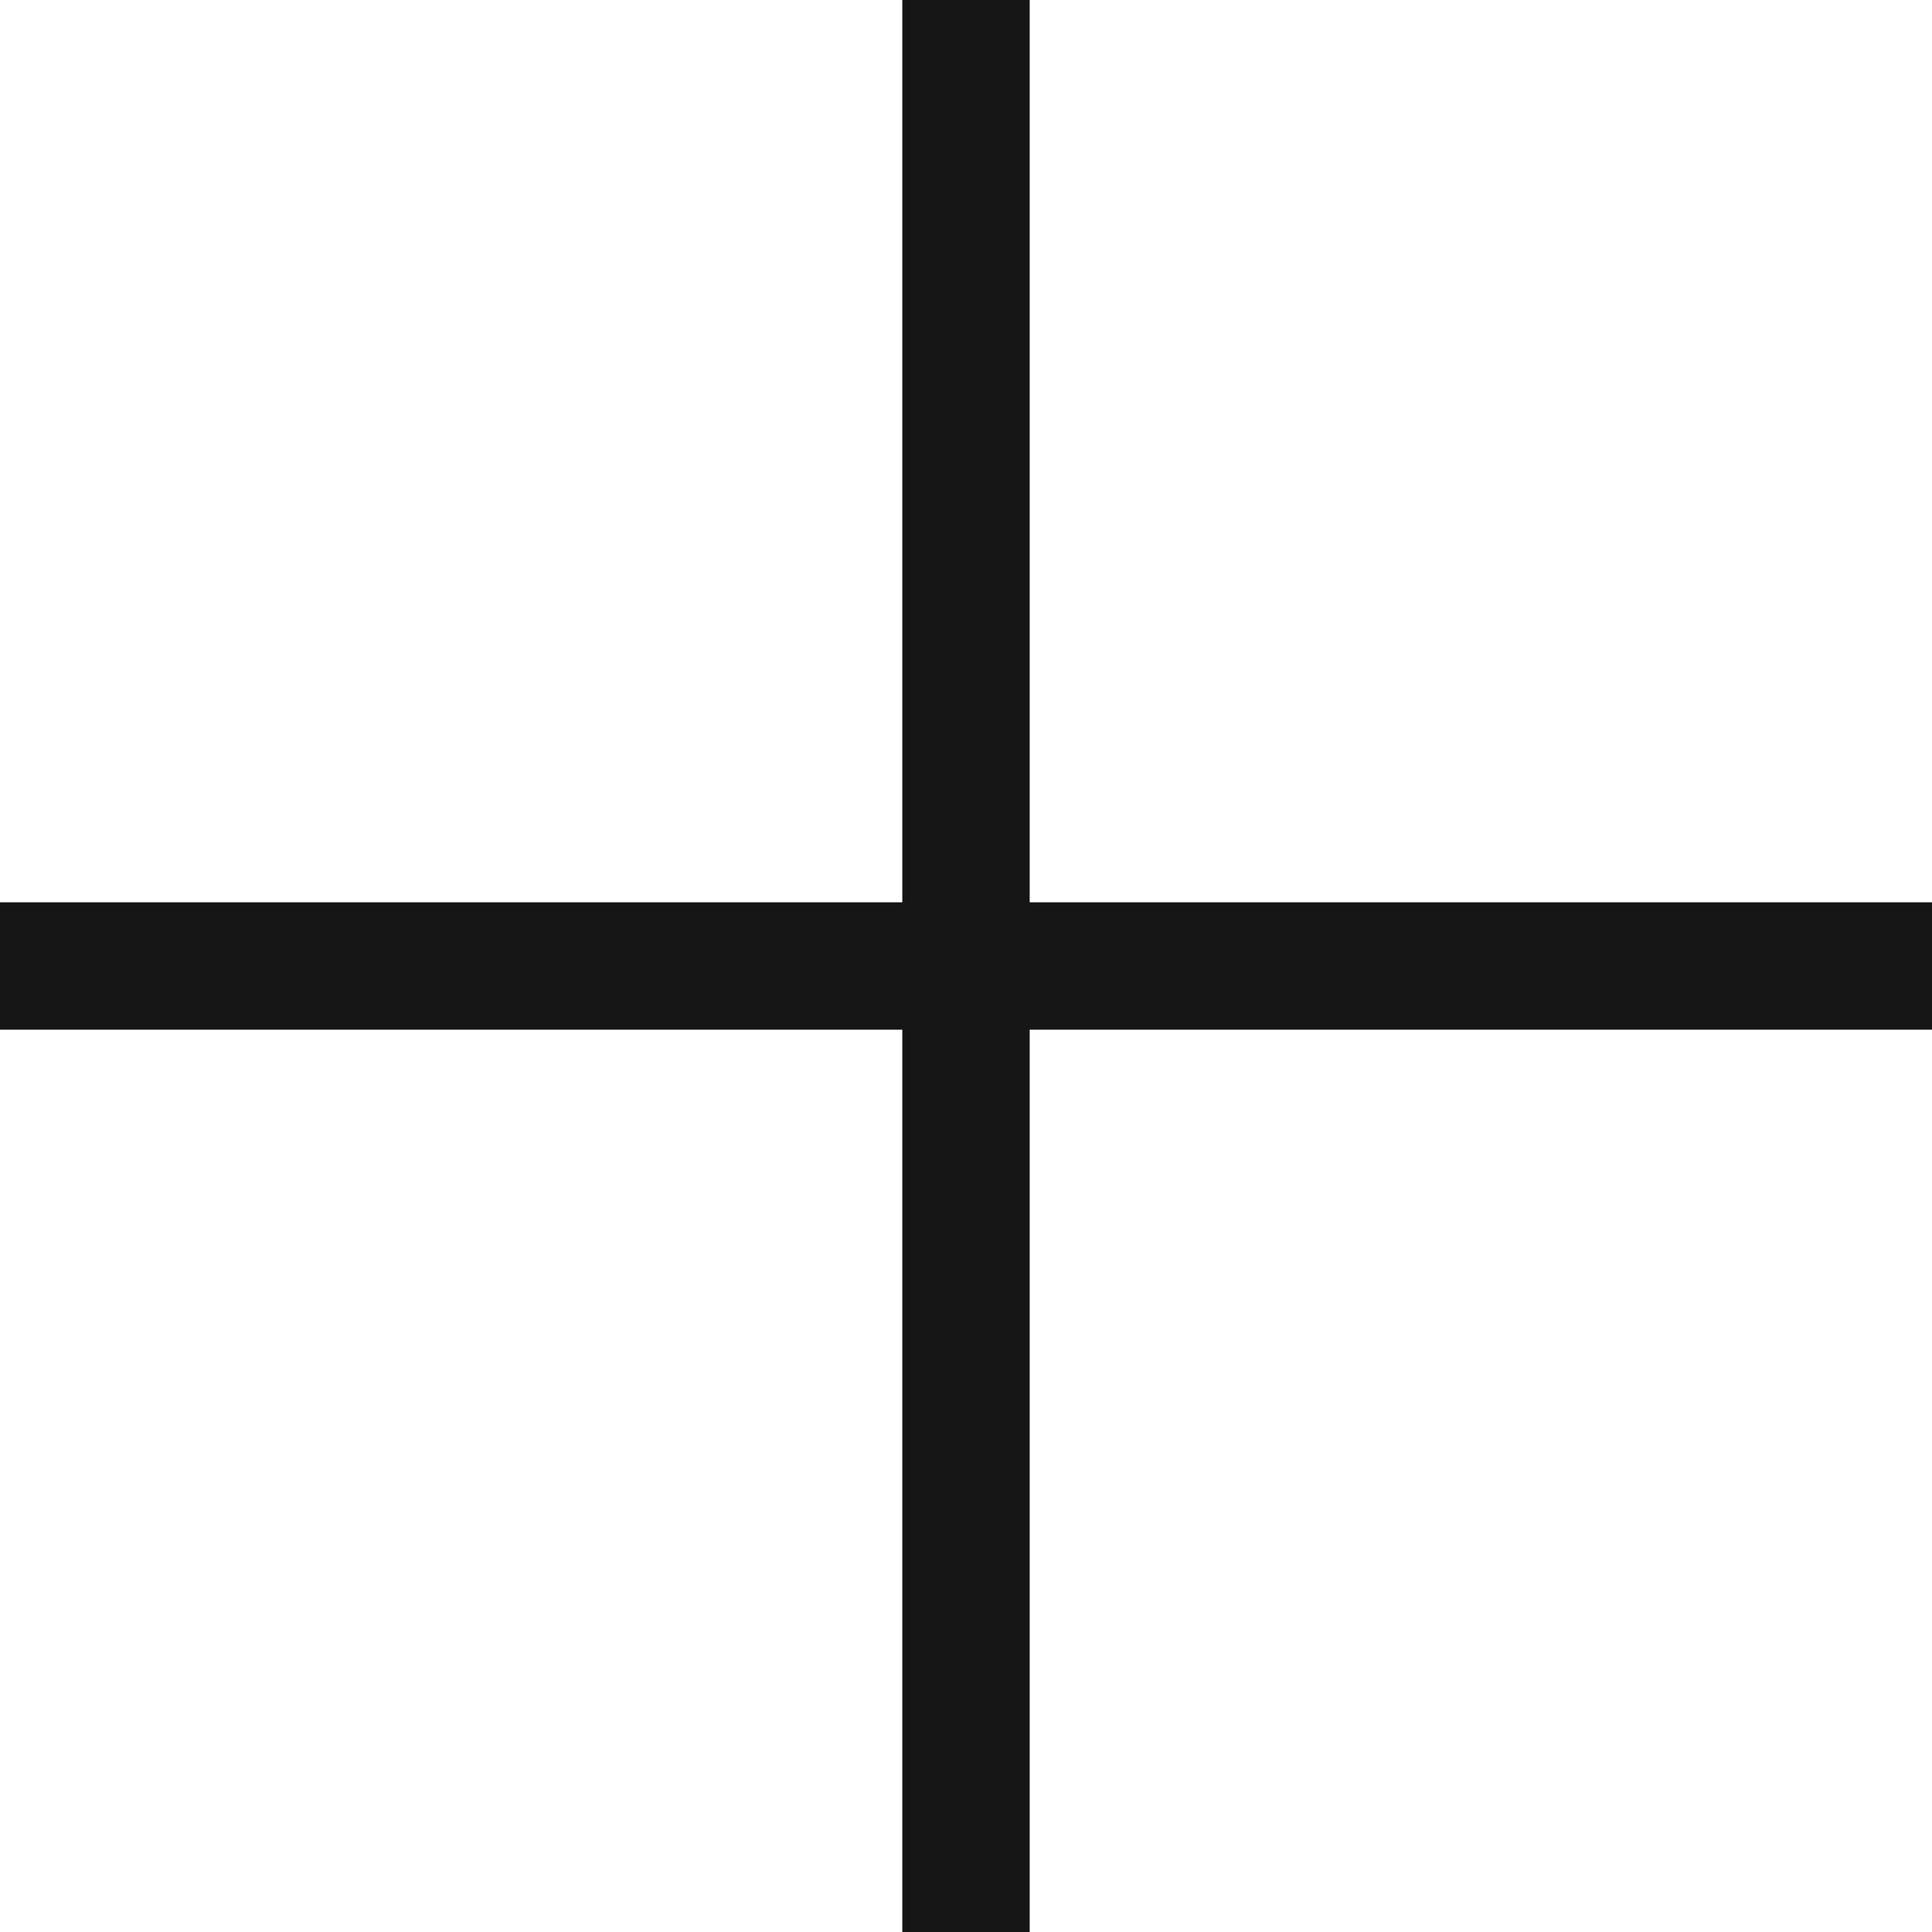
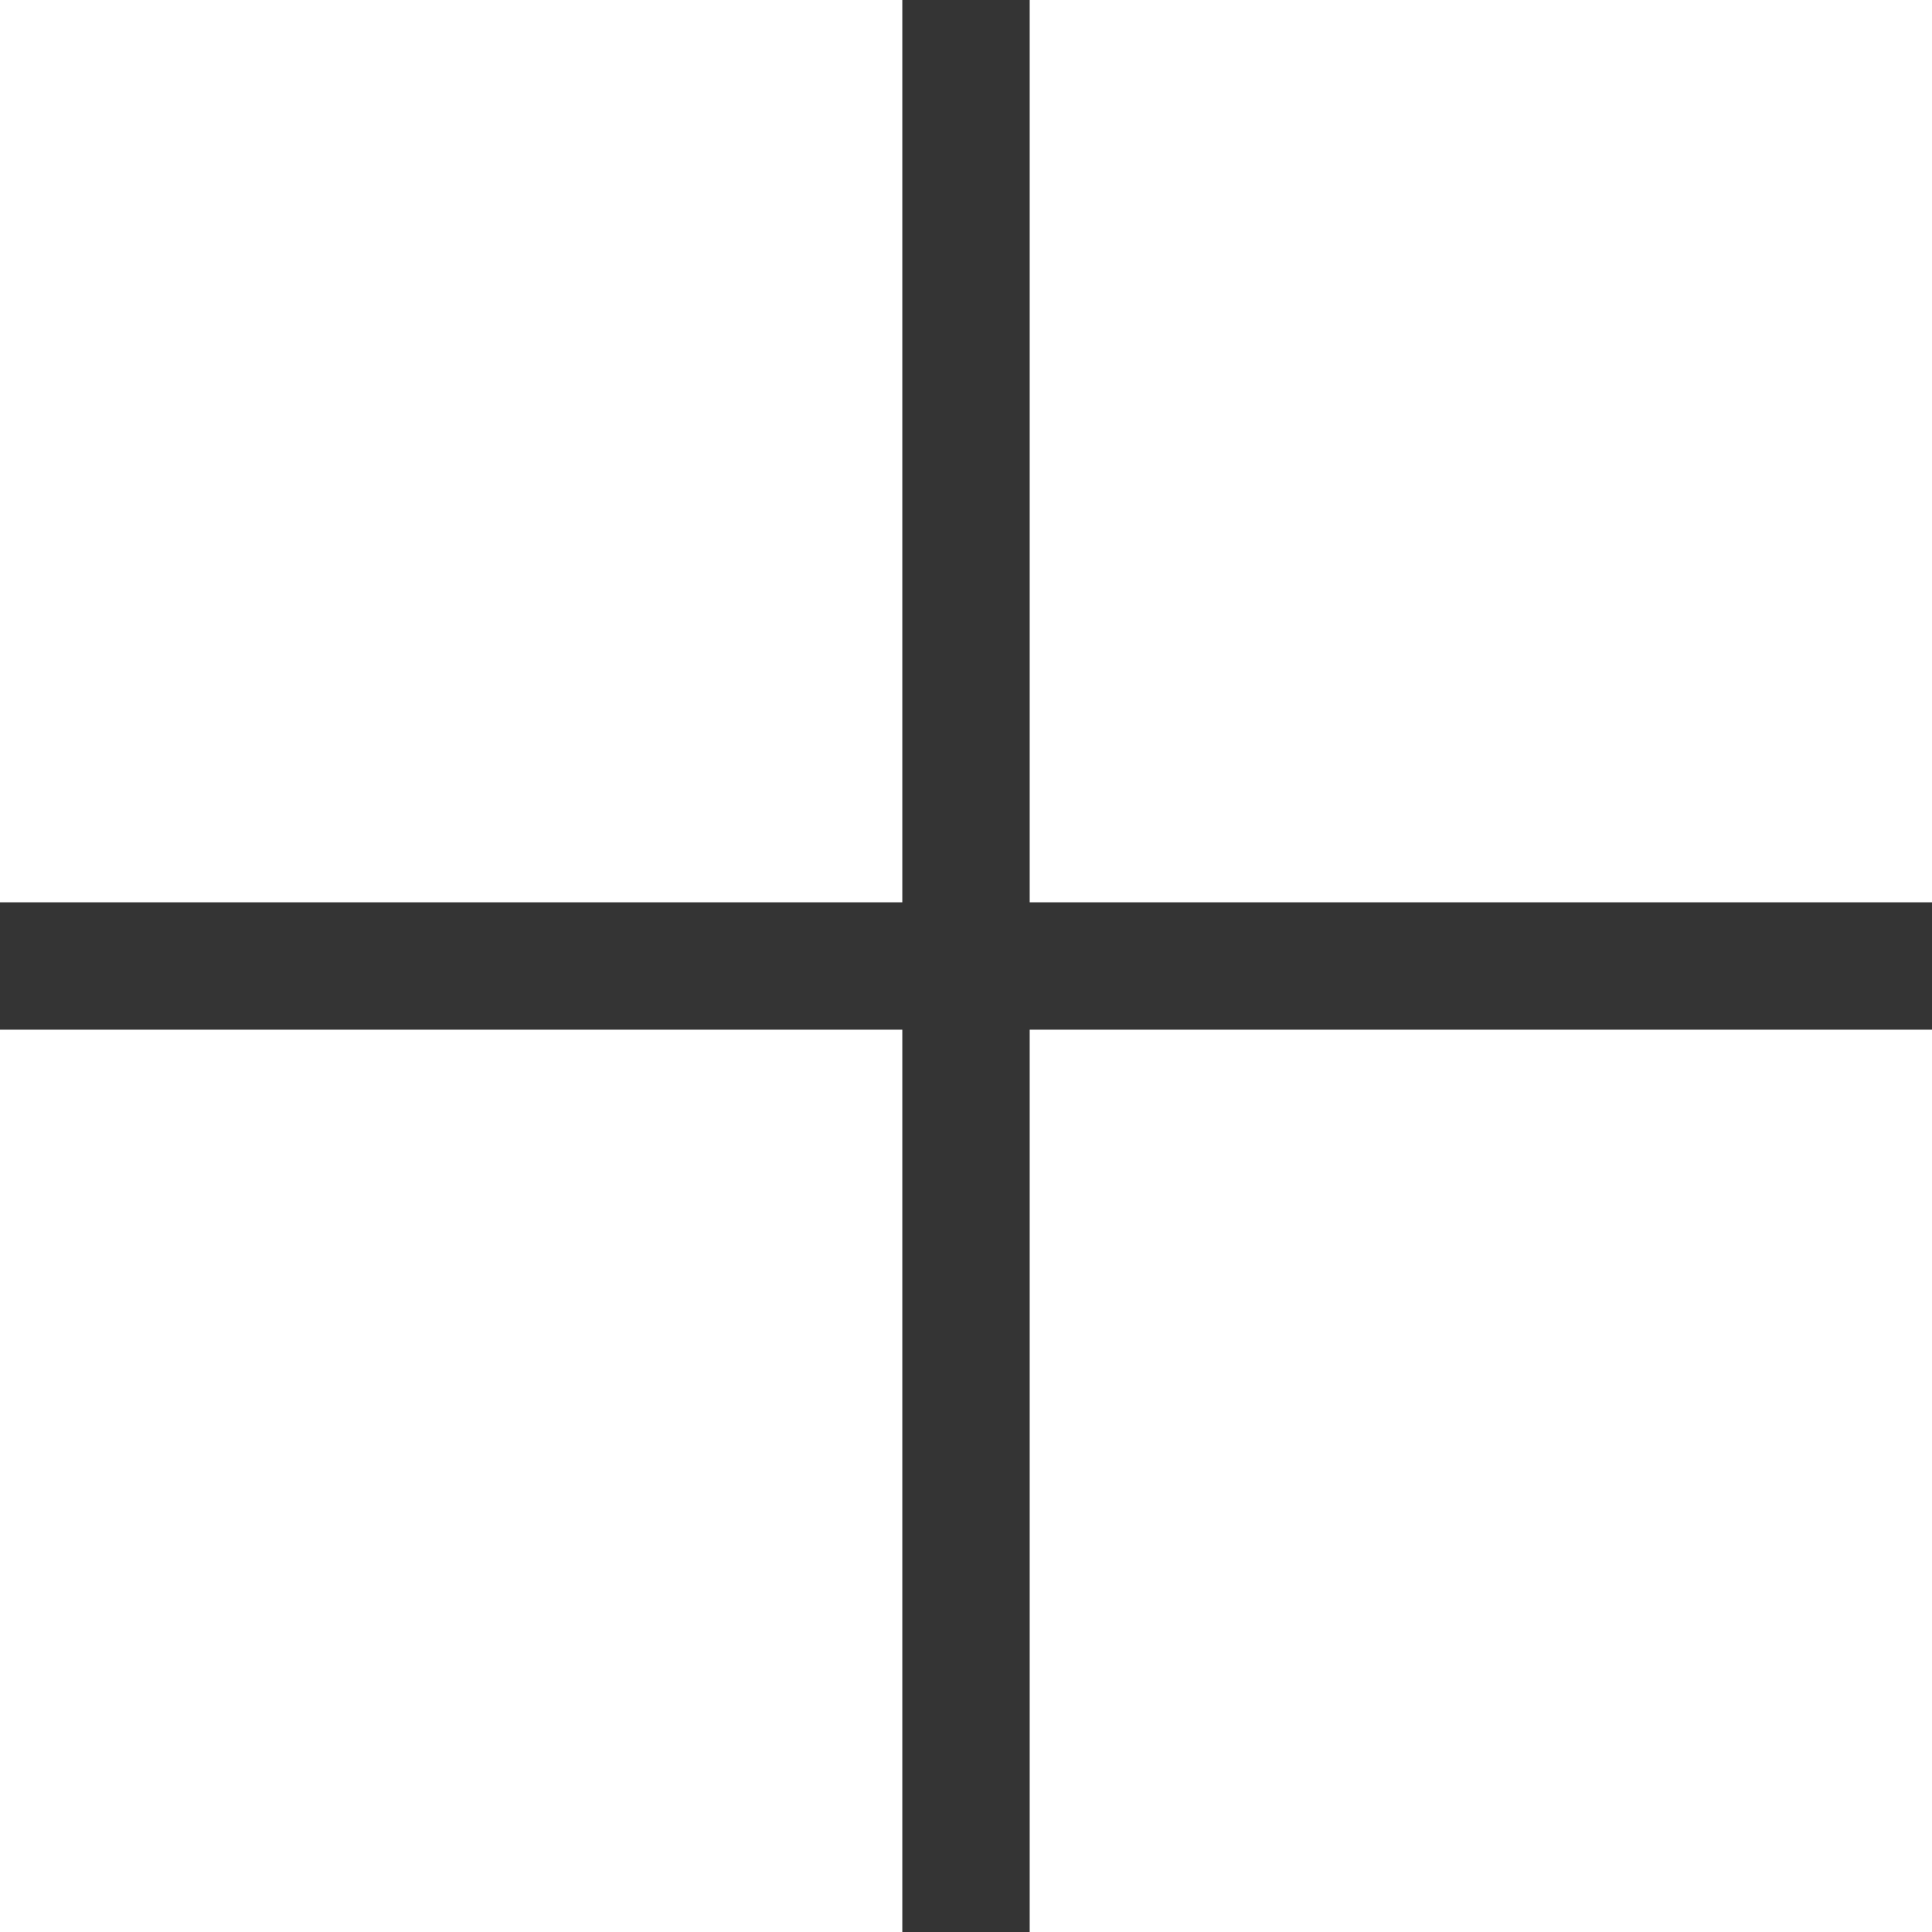
<svg xmlns="http://www.w3.org/2000/svg" version="1.1" id="Layer_1" x="0px" y="0px" viewBox="0 0 455 455" style="enable-background:new 0 0 455 455;" xml:space="preserve" width="512px" height="512px" class="">
  <g>
-     <polygon points="455,212.5 242.5,212.5 242.5,0 212.5,0 212.5,212.5 0,212.5 0,242.5 212.5,242.5 212.5,455 242.5,455 242.5,242.5   455,242.5 " data-original="#000000" class="active-path" data-old_color="#954F4F" fill="#161616" />
+     <polygon points="455,212.5 242.5,212.5 242.5,0 212.5,0 212.5,212.5 0,212.5 0,242.5 212.5,242.5 212.5,455 242.5,455 242.5,242.5   455,242.5 " data-original="#000000" class="active-path" data-old_color="#954F4F" fill="#343434" />
  </g>
</svg>
